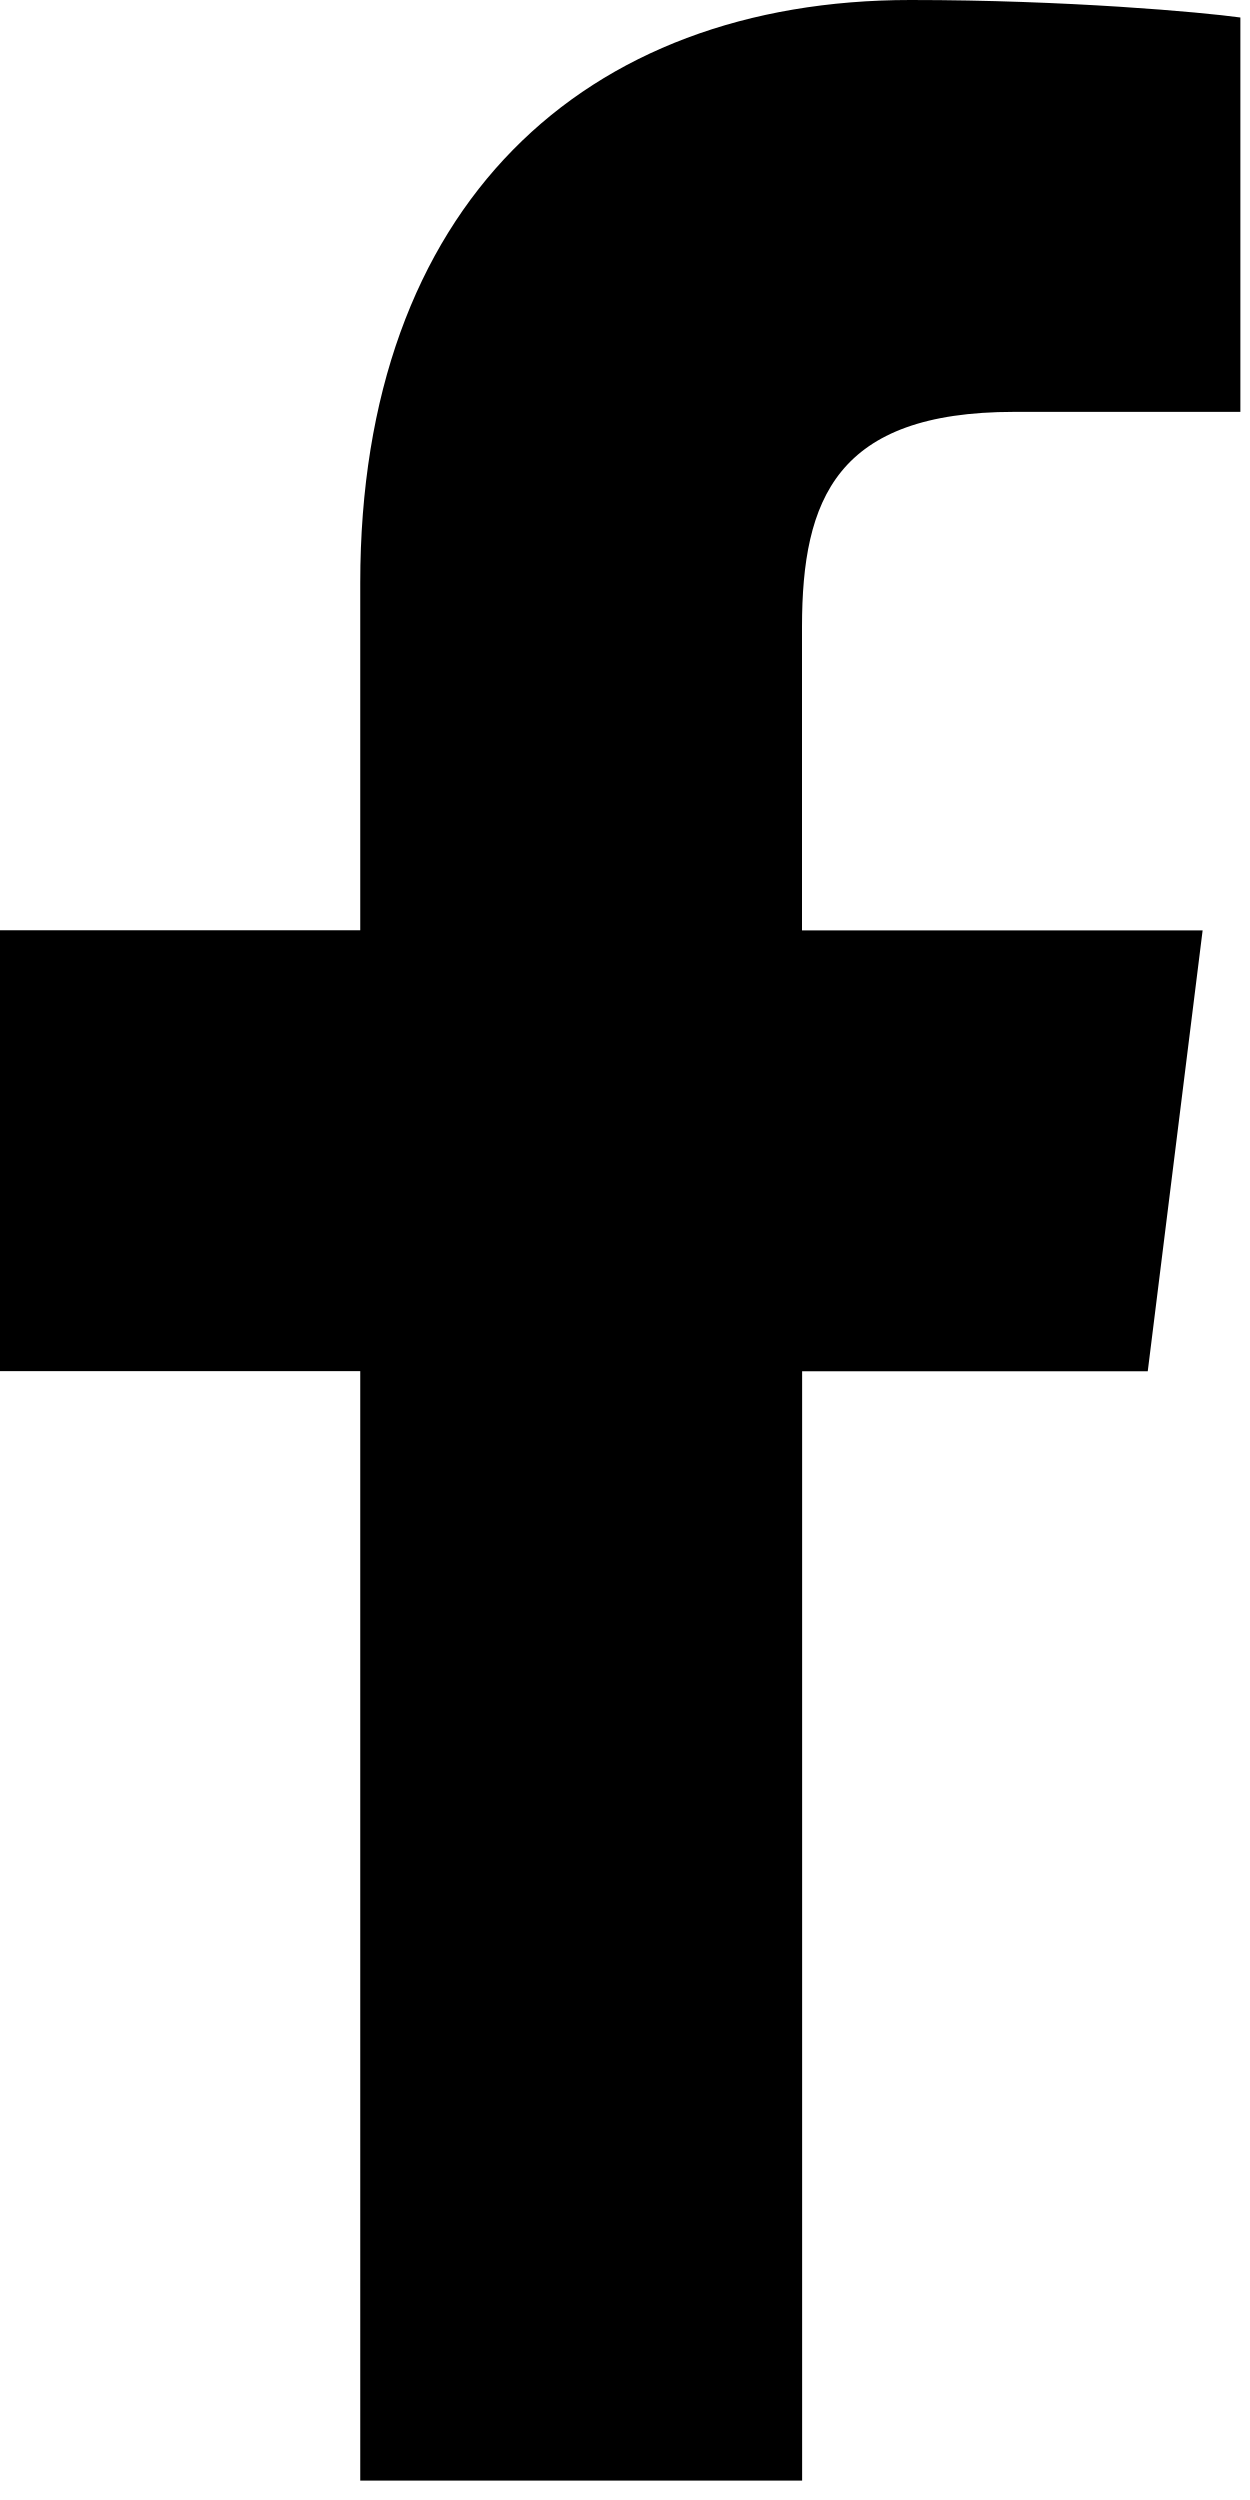
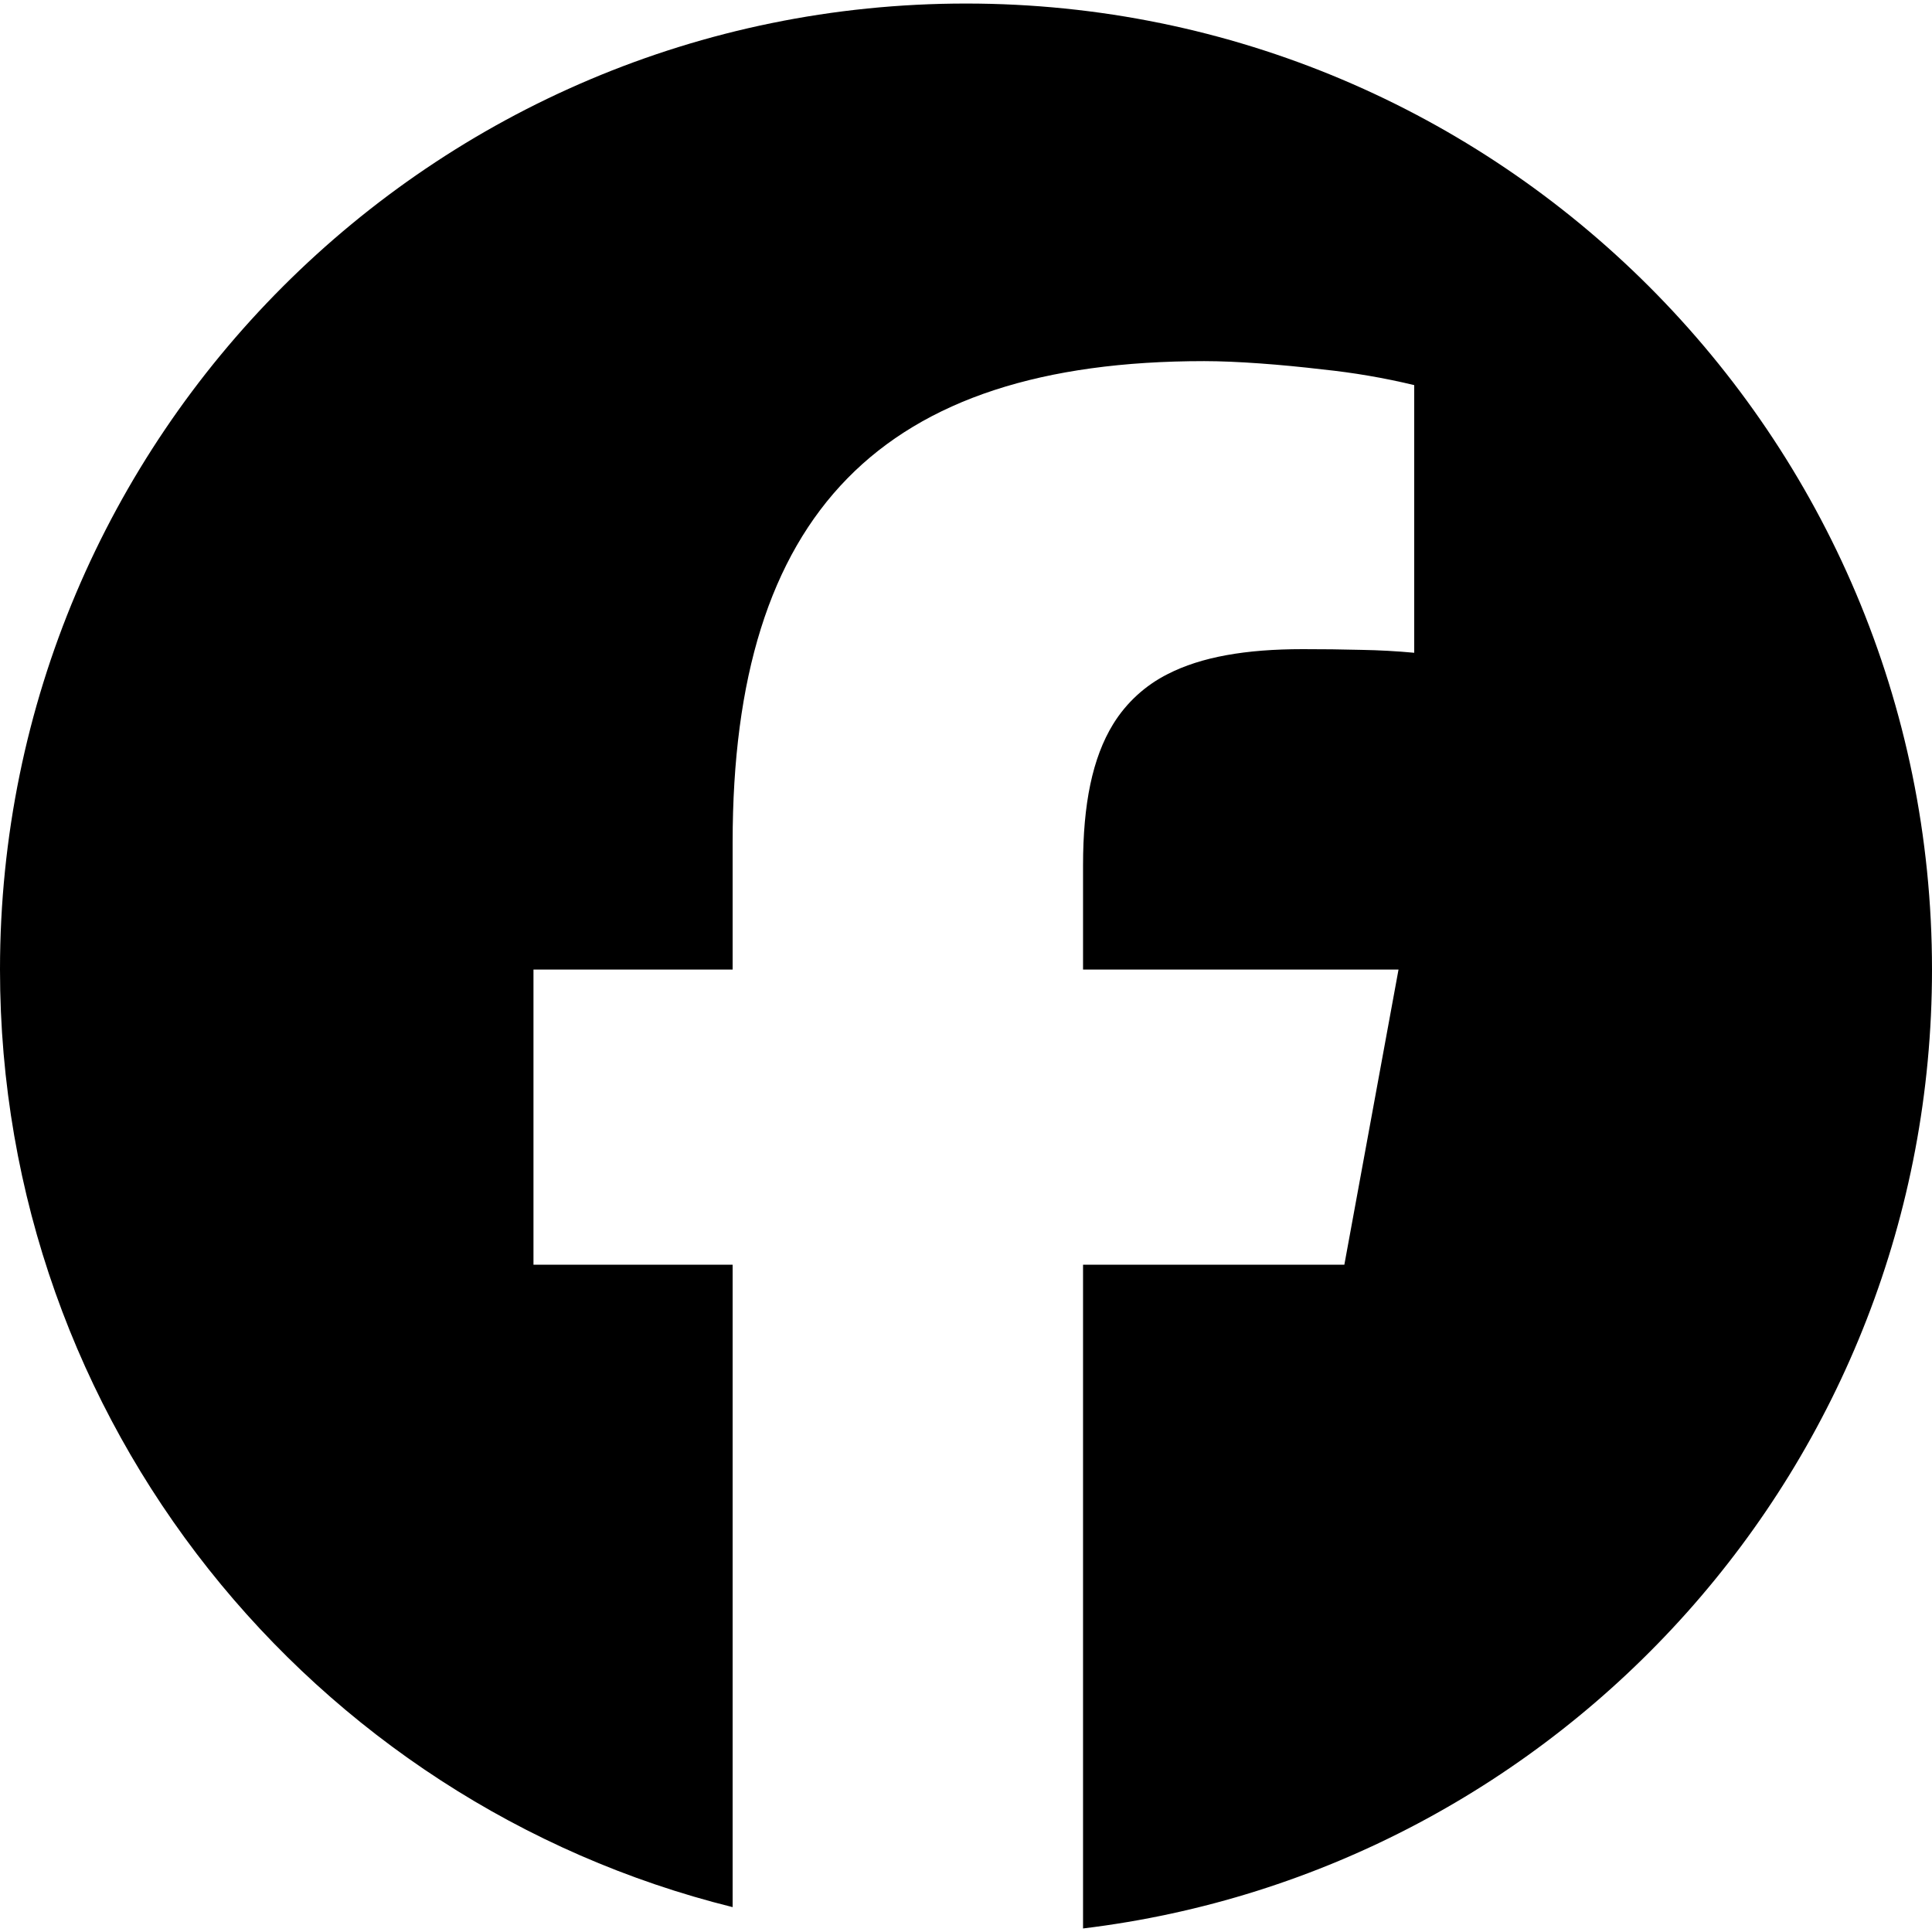
- <svg xmlns="http://www.w3.org/2000/svg" width="10" height="20" viewBox="0 0 10 20" fill="none">
-   <path d="M8.112 3.295H9.923V0.14C9.611 0.097 8.536 0 7.284 0C4.672 0 2.882 1.643 2.882 4.663V7.442H0V10.969H2.882V19.845H6.417V10.97H9.182L9.621 7.443H6.416V5.013C6.417 3.993 6.691 3.295 8.112 3.295Z" fill="black" />
+ <svg xmlns="http://www.w3.org/2000/svg" role="img" viewBox="0 0 24 24">
+   <path d="M9.101 23.691v-7.98H6.627v-3.667h2.474v-1.58c0-4.085 1.848-5.978 5.858-5.978.401 0 .955.042 1.468.103a8.68 8.68 0 0 1 1.141.195v3.325a8.623 8.623 0 0 0-.653-.036 26.805 26.805 0 0 0-.733-.009c-.707 0-1.259.096-1.675.309a1.686 1.686 0 0 0-.679.622c-.258.42-.374.995-.374 1.752v1.297h3.919l-.386 2.103-.287 1.564h-3.246v8.245C19.396 23.238 24 18.179 24 12.044c0-6.627-5.373-12-12-12s-12 5.373-12 12c0 5.628 3.874 10.35 9.101 11.647Z" />
</svg>
